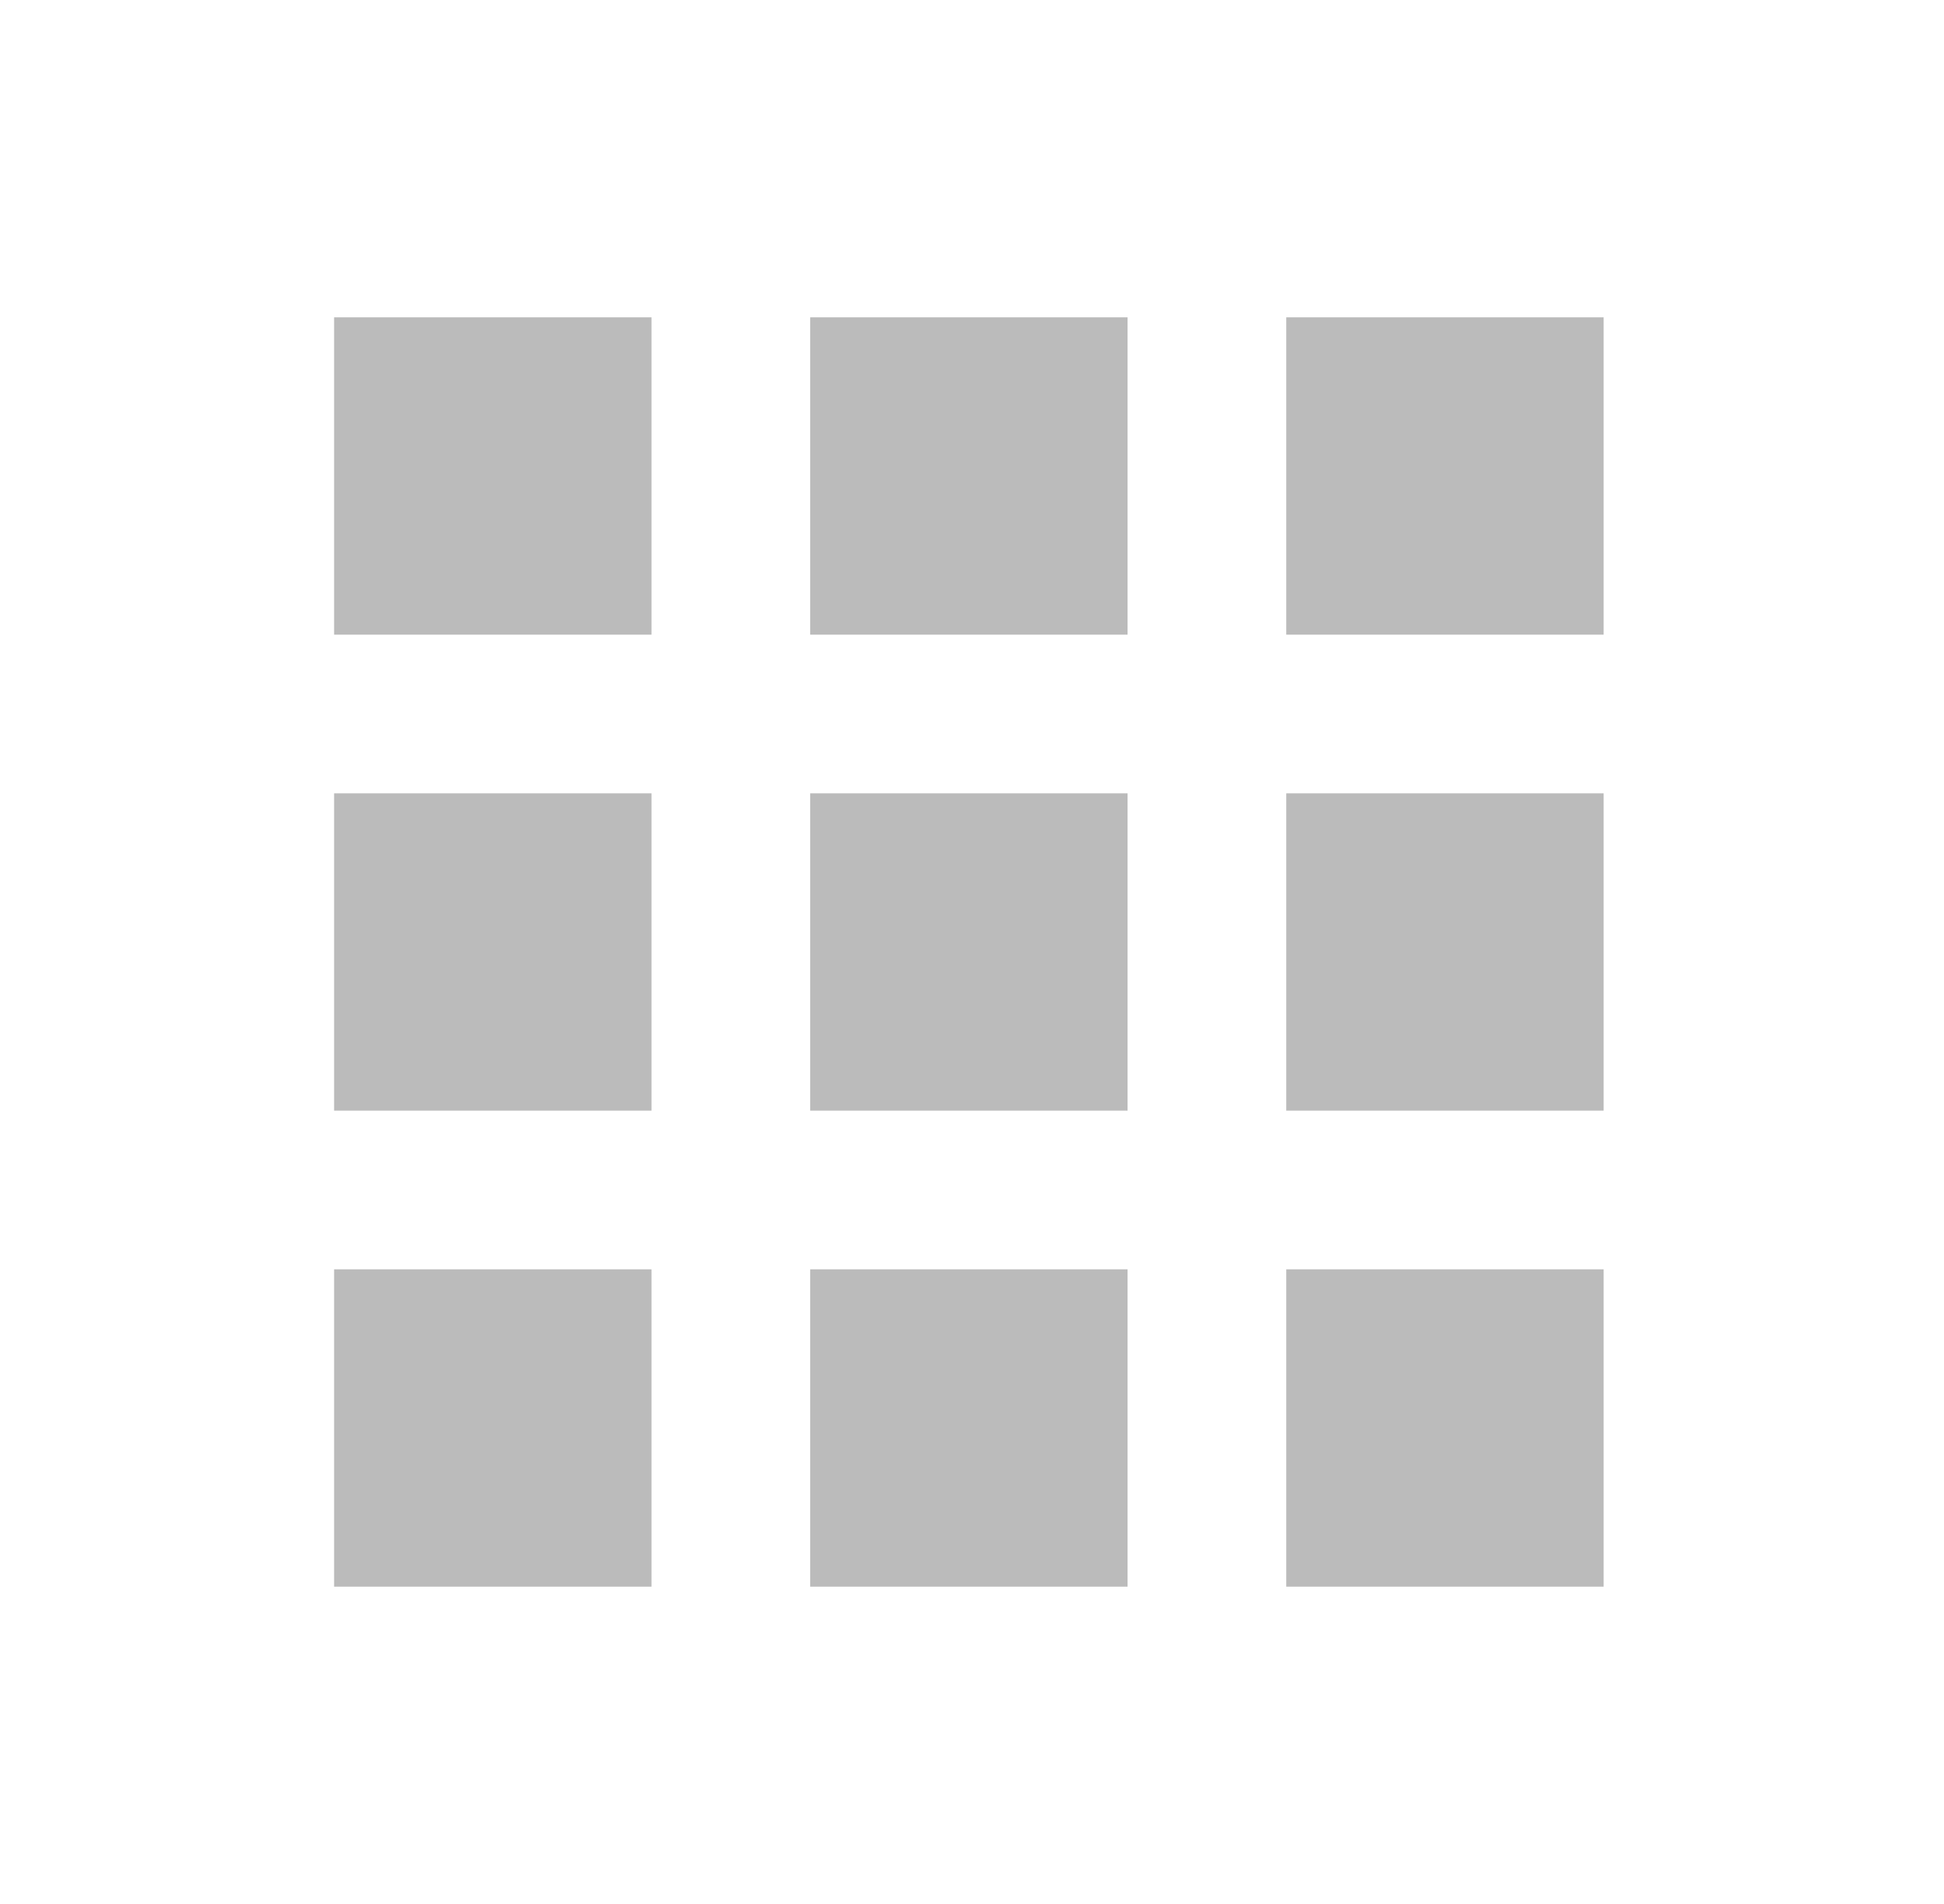
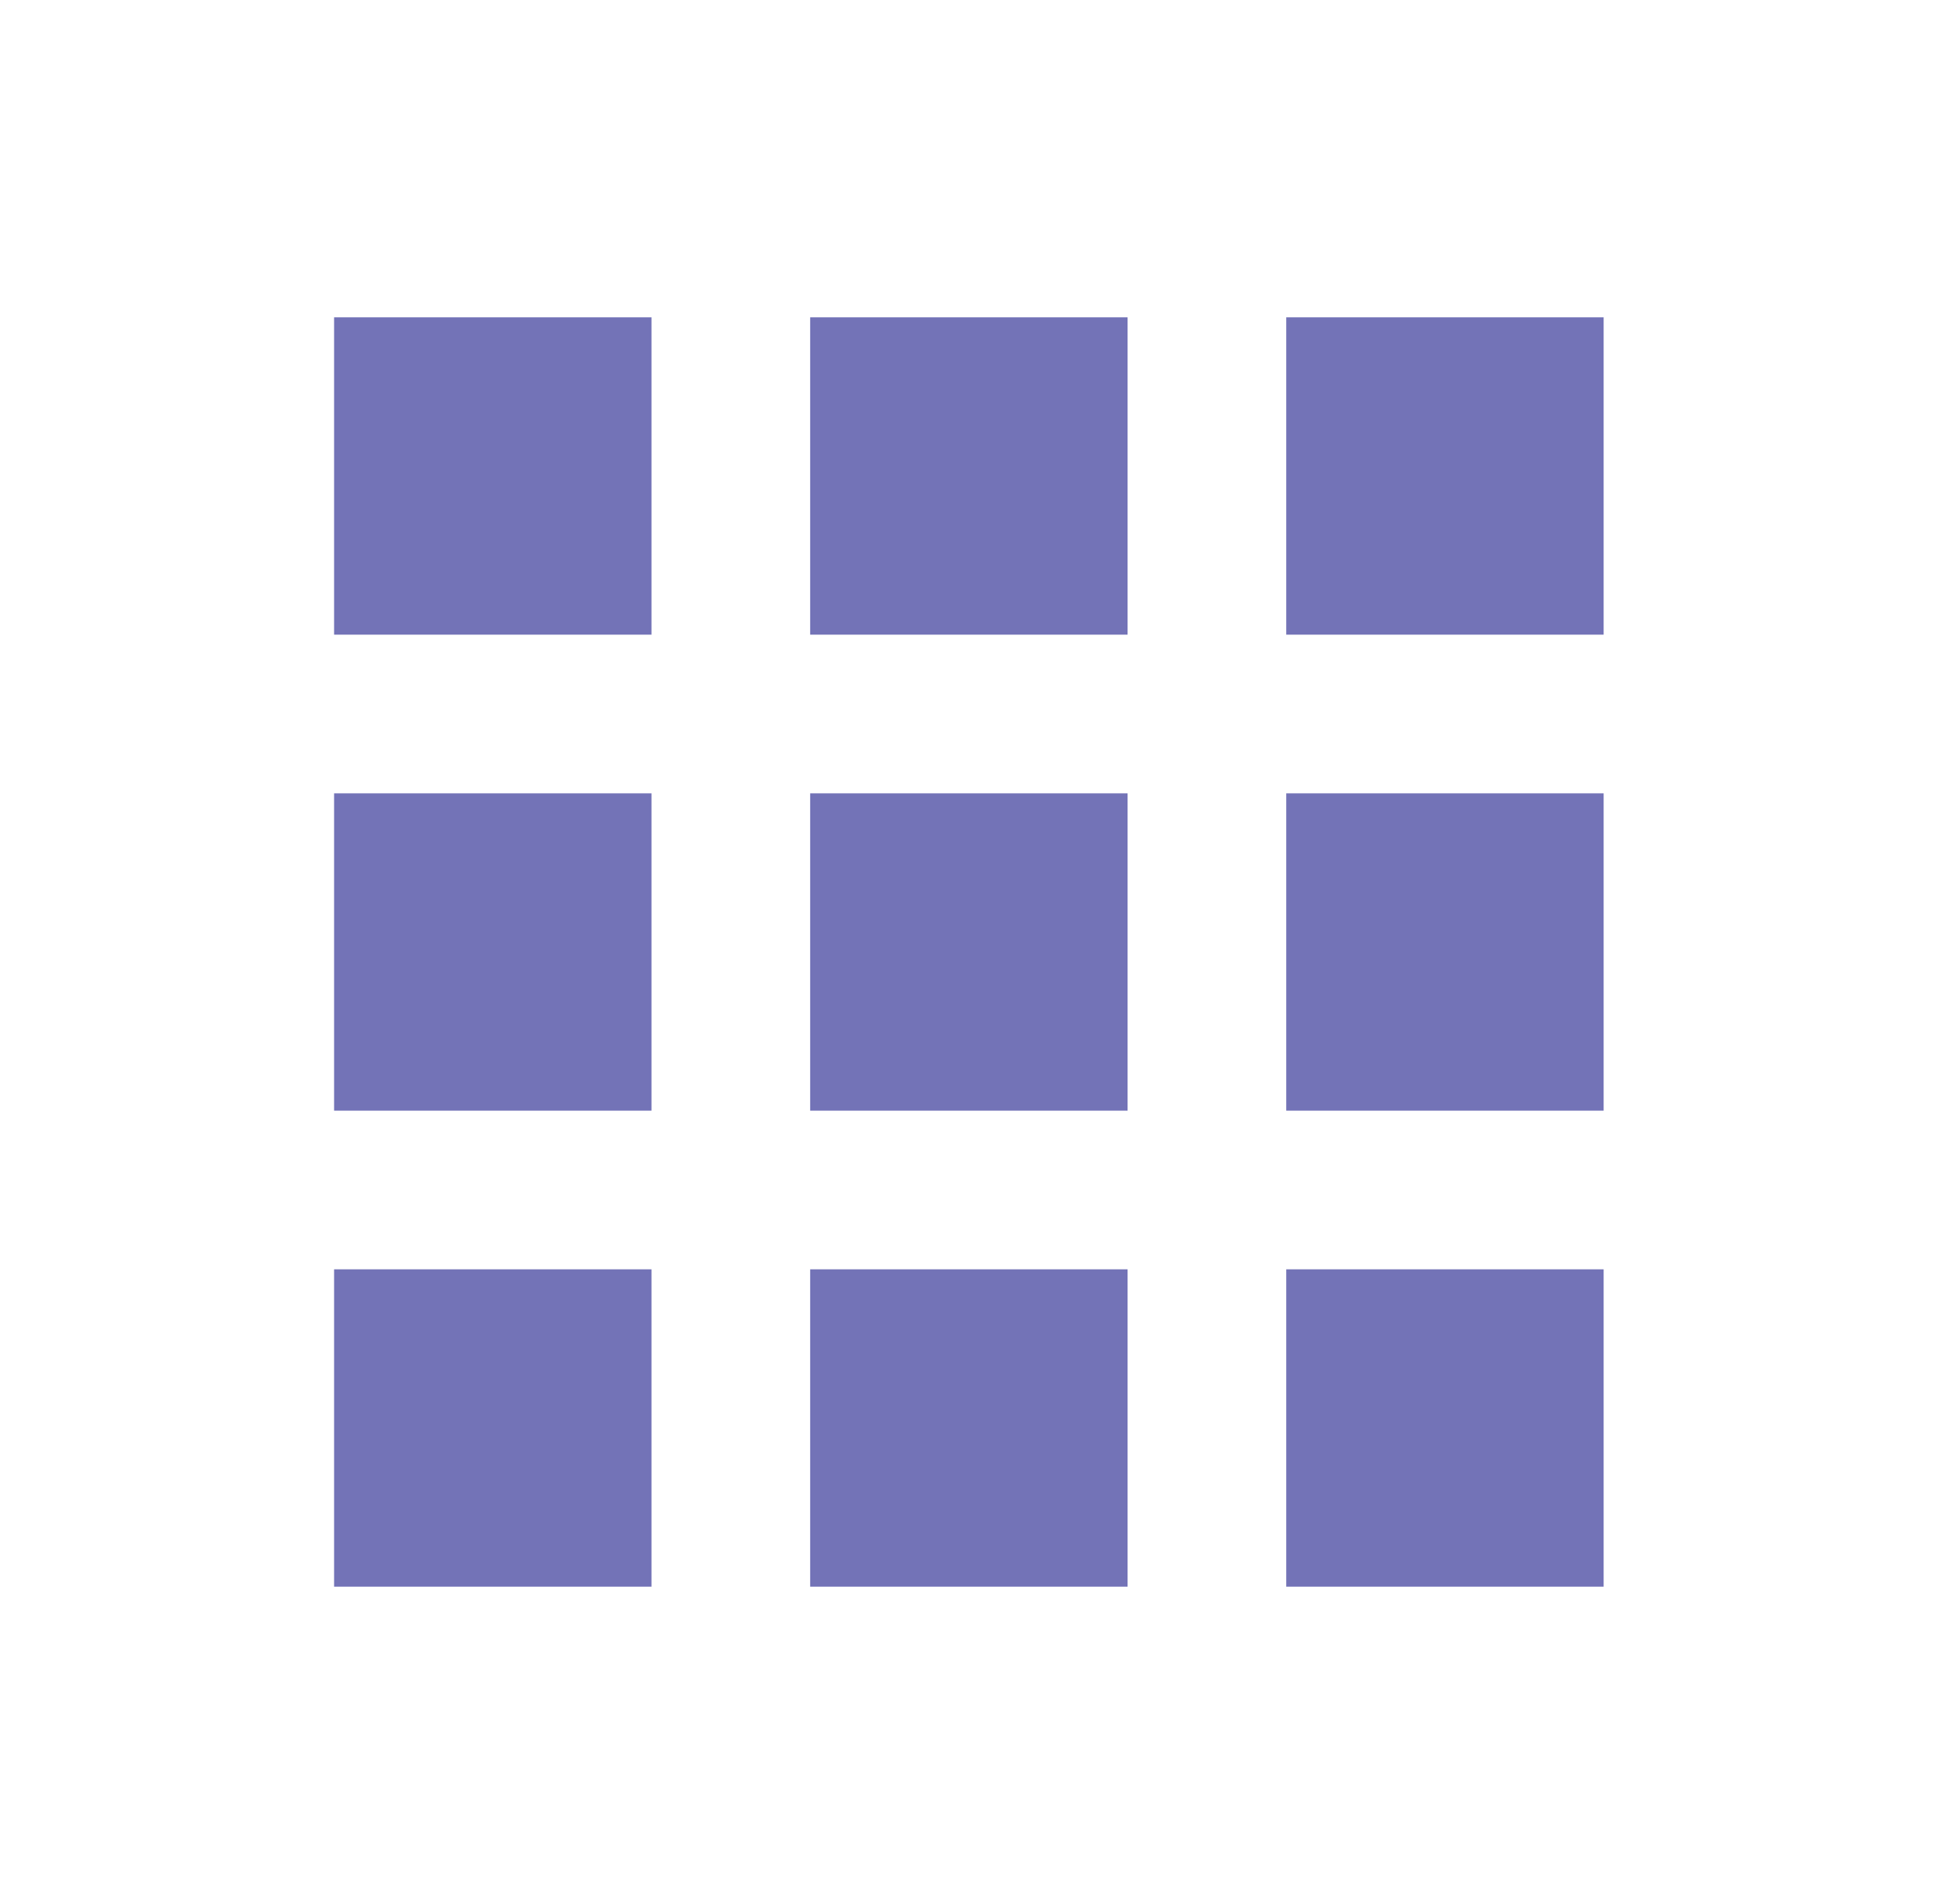
<svg xmlns="http://www.w3.org/2000/svg" width="49" height="48" viewBox="0 0 49 48" fill="none">
-   <path d="M8.421 8H16.421V16H8.421V8ZM20.421 8H28.421V16H20.421V8ZM32.421 8H40.421V16H32.421V8ZM8.421 20H16.421V28H8.421V20ZM20.421 20H28.421V28H20.421V20ZM32.421 20H40.421V28H32.421V20ZM8.421 32H16.421V40H8.421V32ZM20.421 32H28.421V40H20.421V32ZM32.421 32H40.421V40H32.421V32Z" fill="#BBBBBB" />
+   <path d="M8.421 8H16.421V16H8.421V8ZM20.421 8H28.421V16H20.421V8ZM32.421 8H40.421V16H32.421V8ZM8.421 20H16.421V28H8.421V20ZM20.421 20H28.421V28H20.421V20ZM32.421 20H40.421V28H32.421V20ZM8.421 32H16.421V40H8.421V32ZM20.421 32H28.421V40H20.421V32ZM32.421 32H40.421V40H32.421V32Z" fill="#7373B7" />
</svg>
